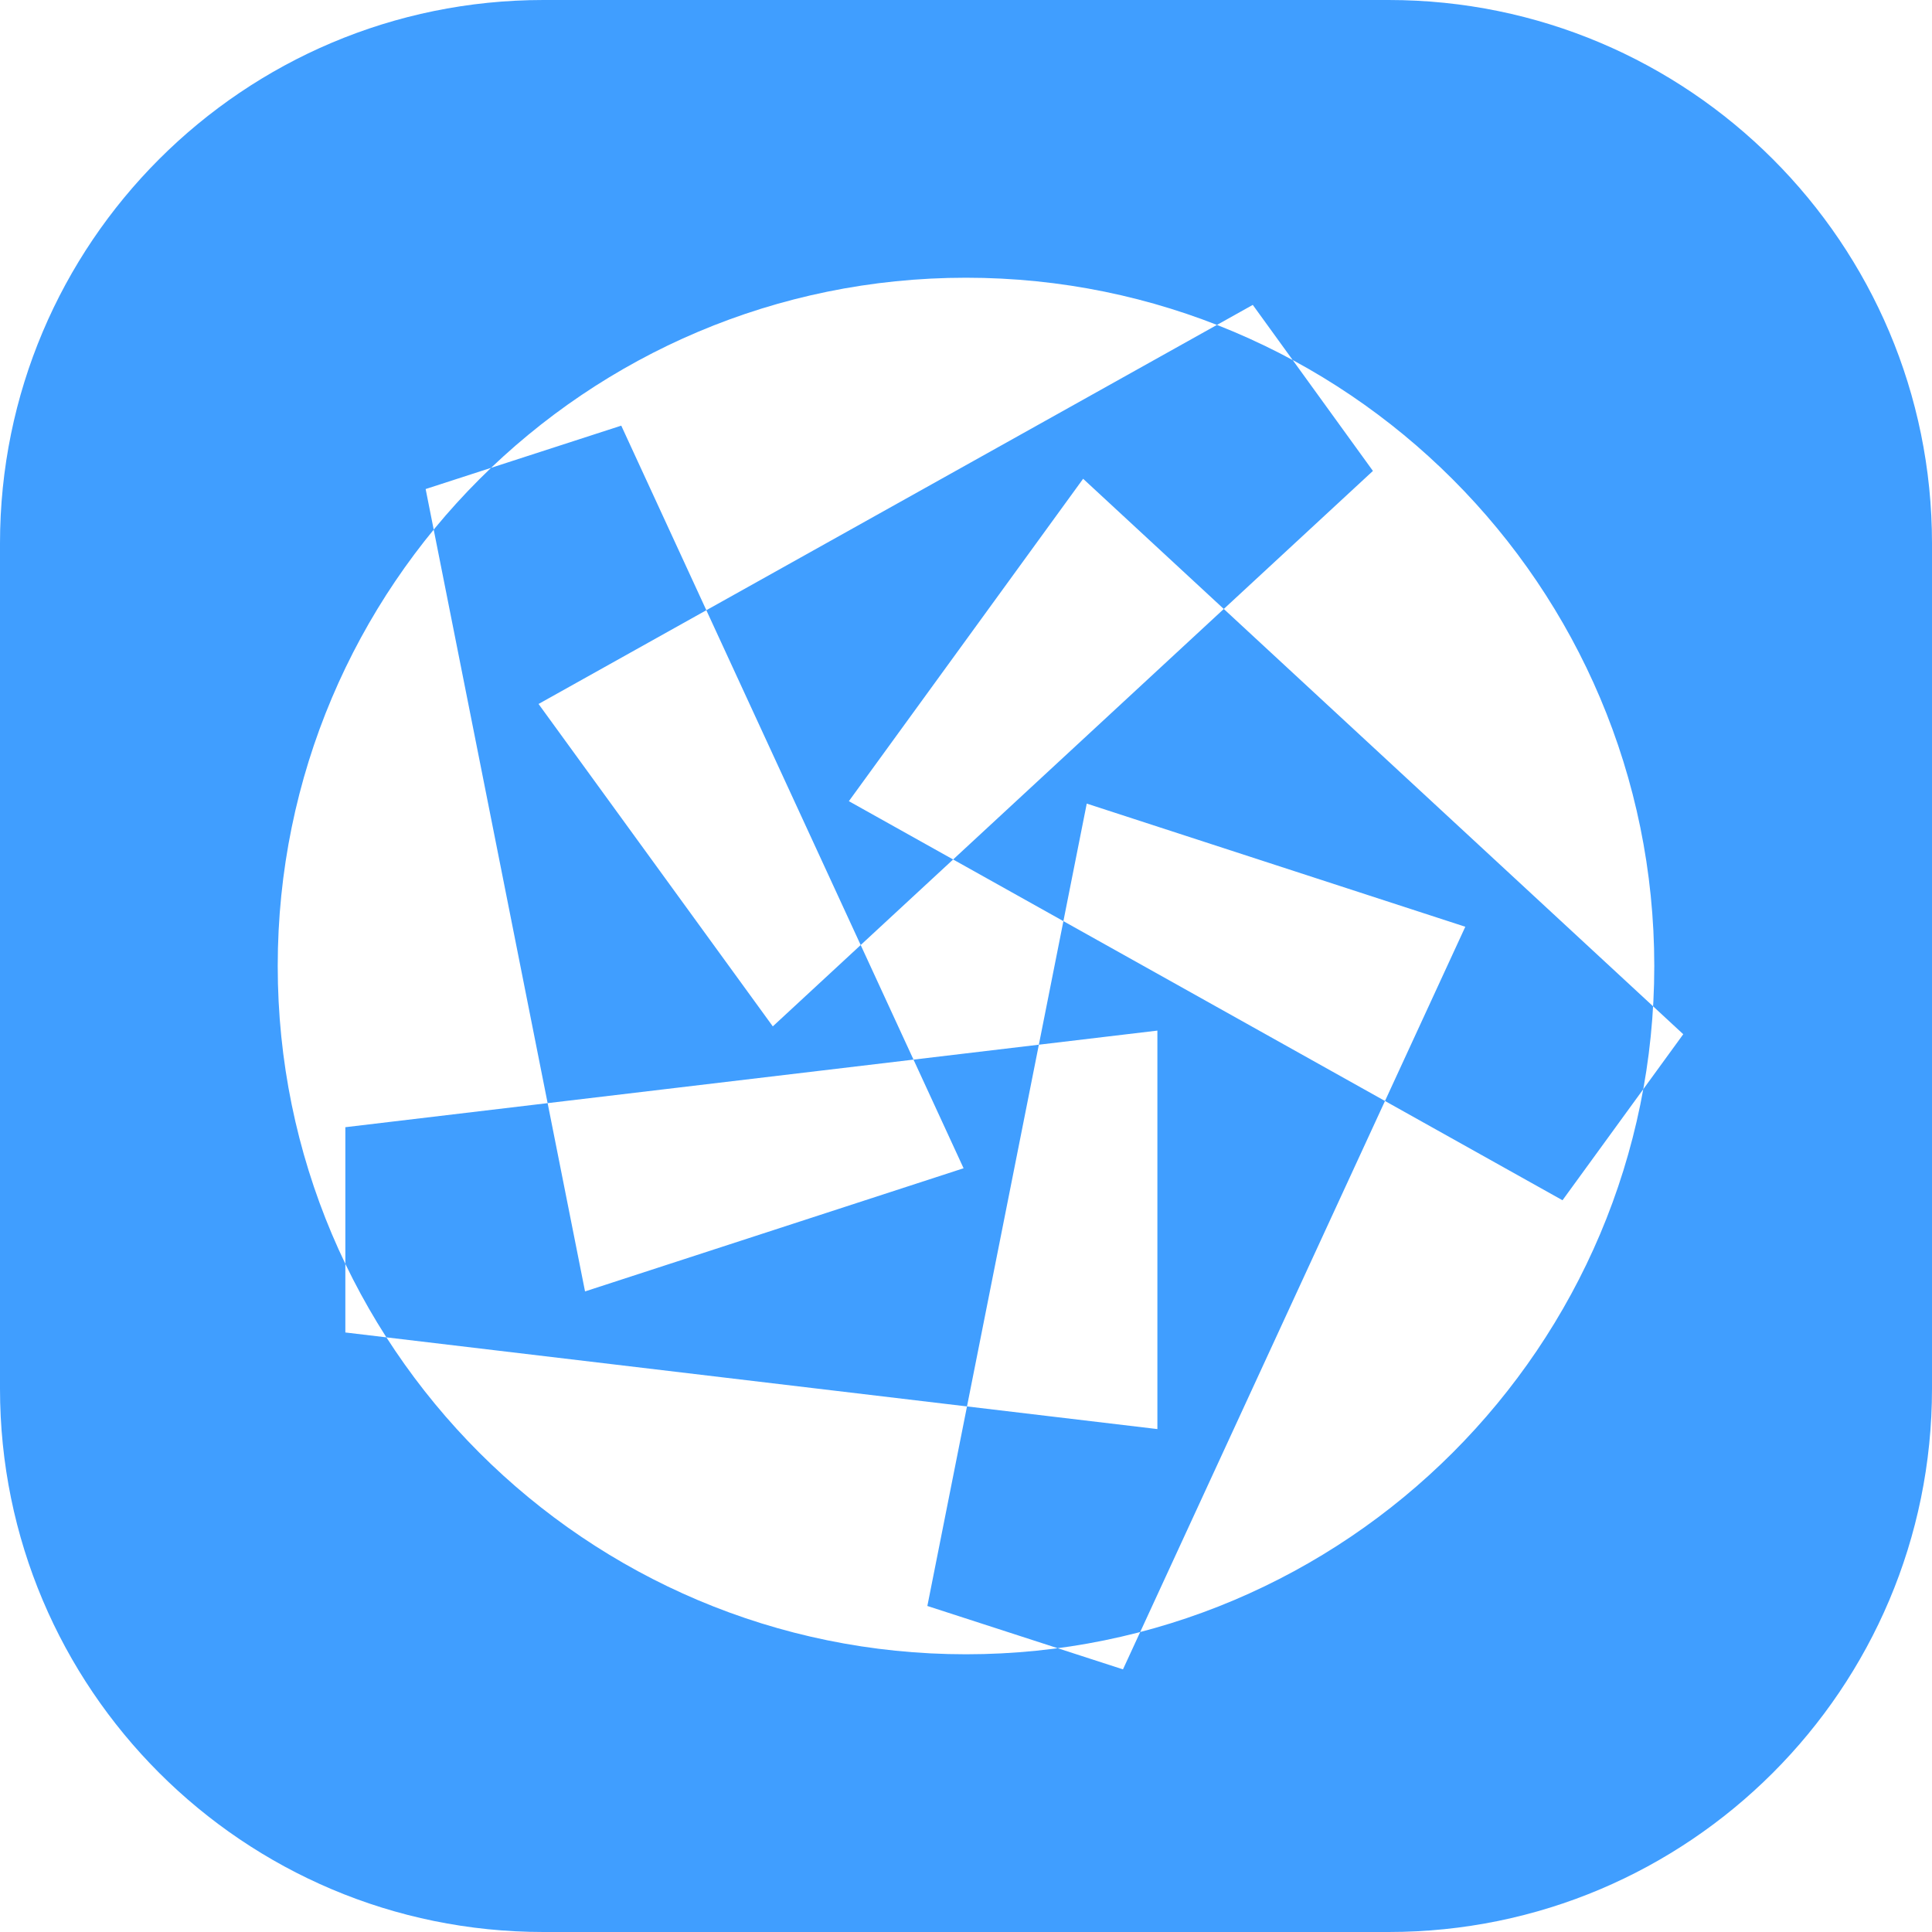
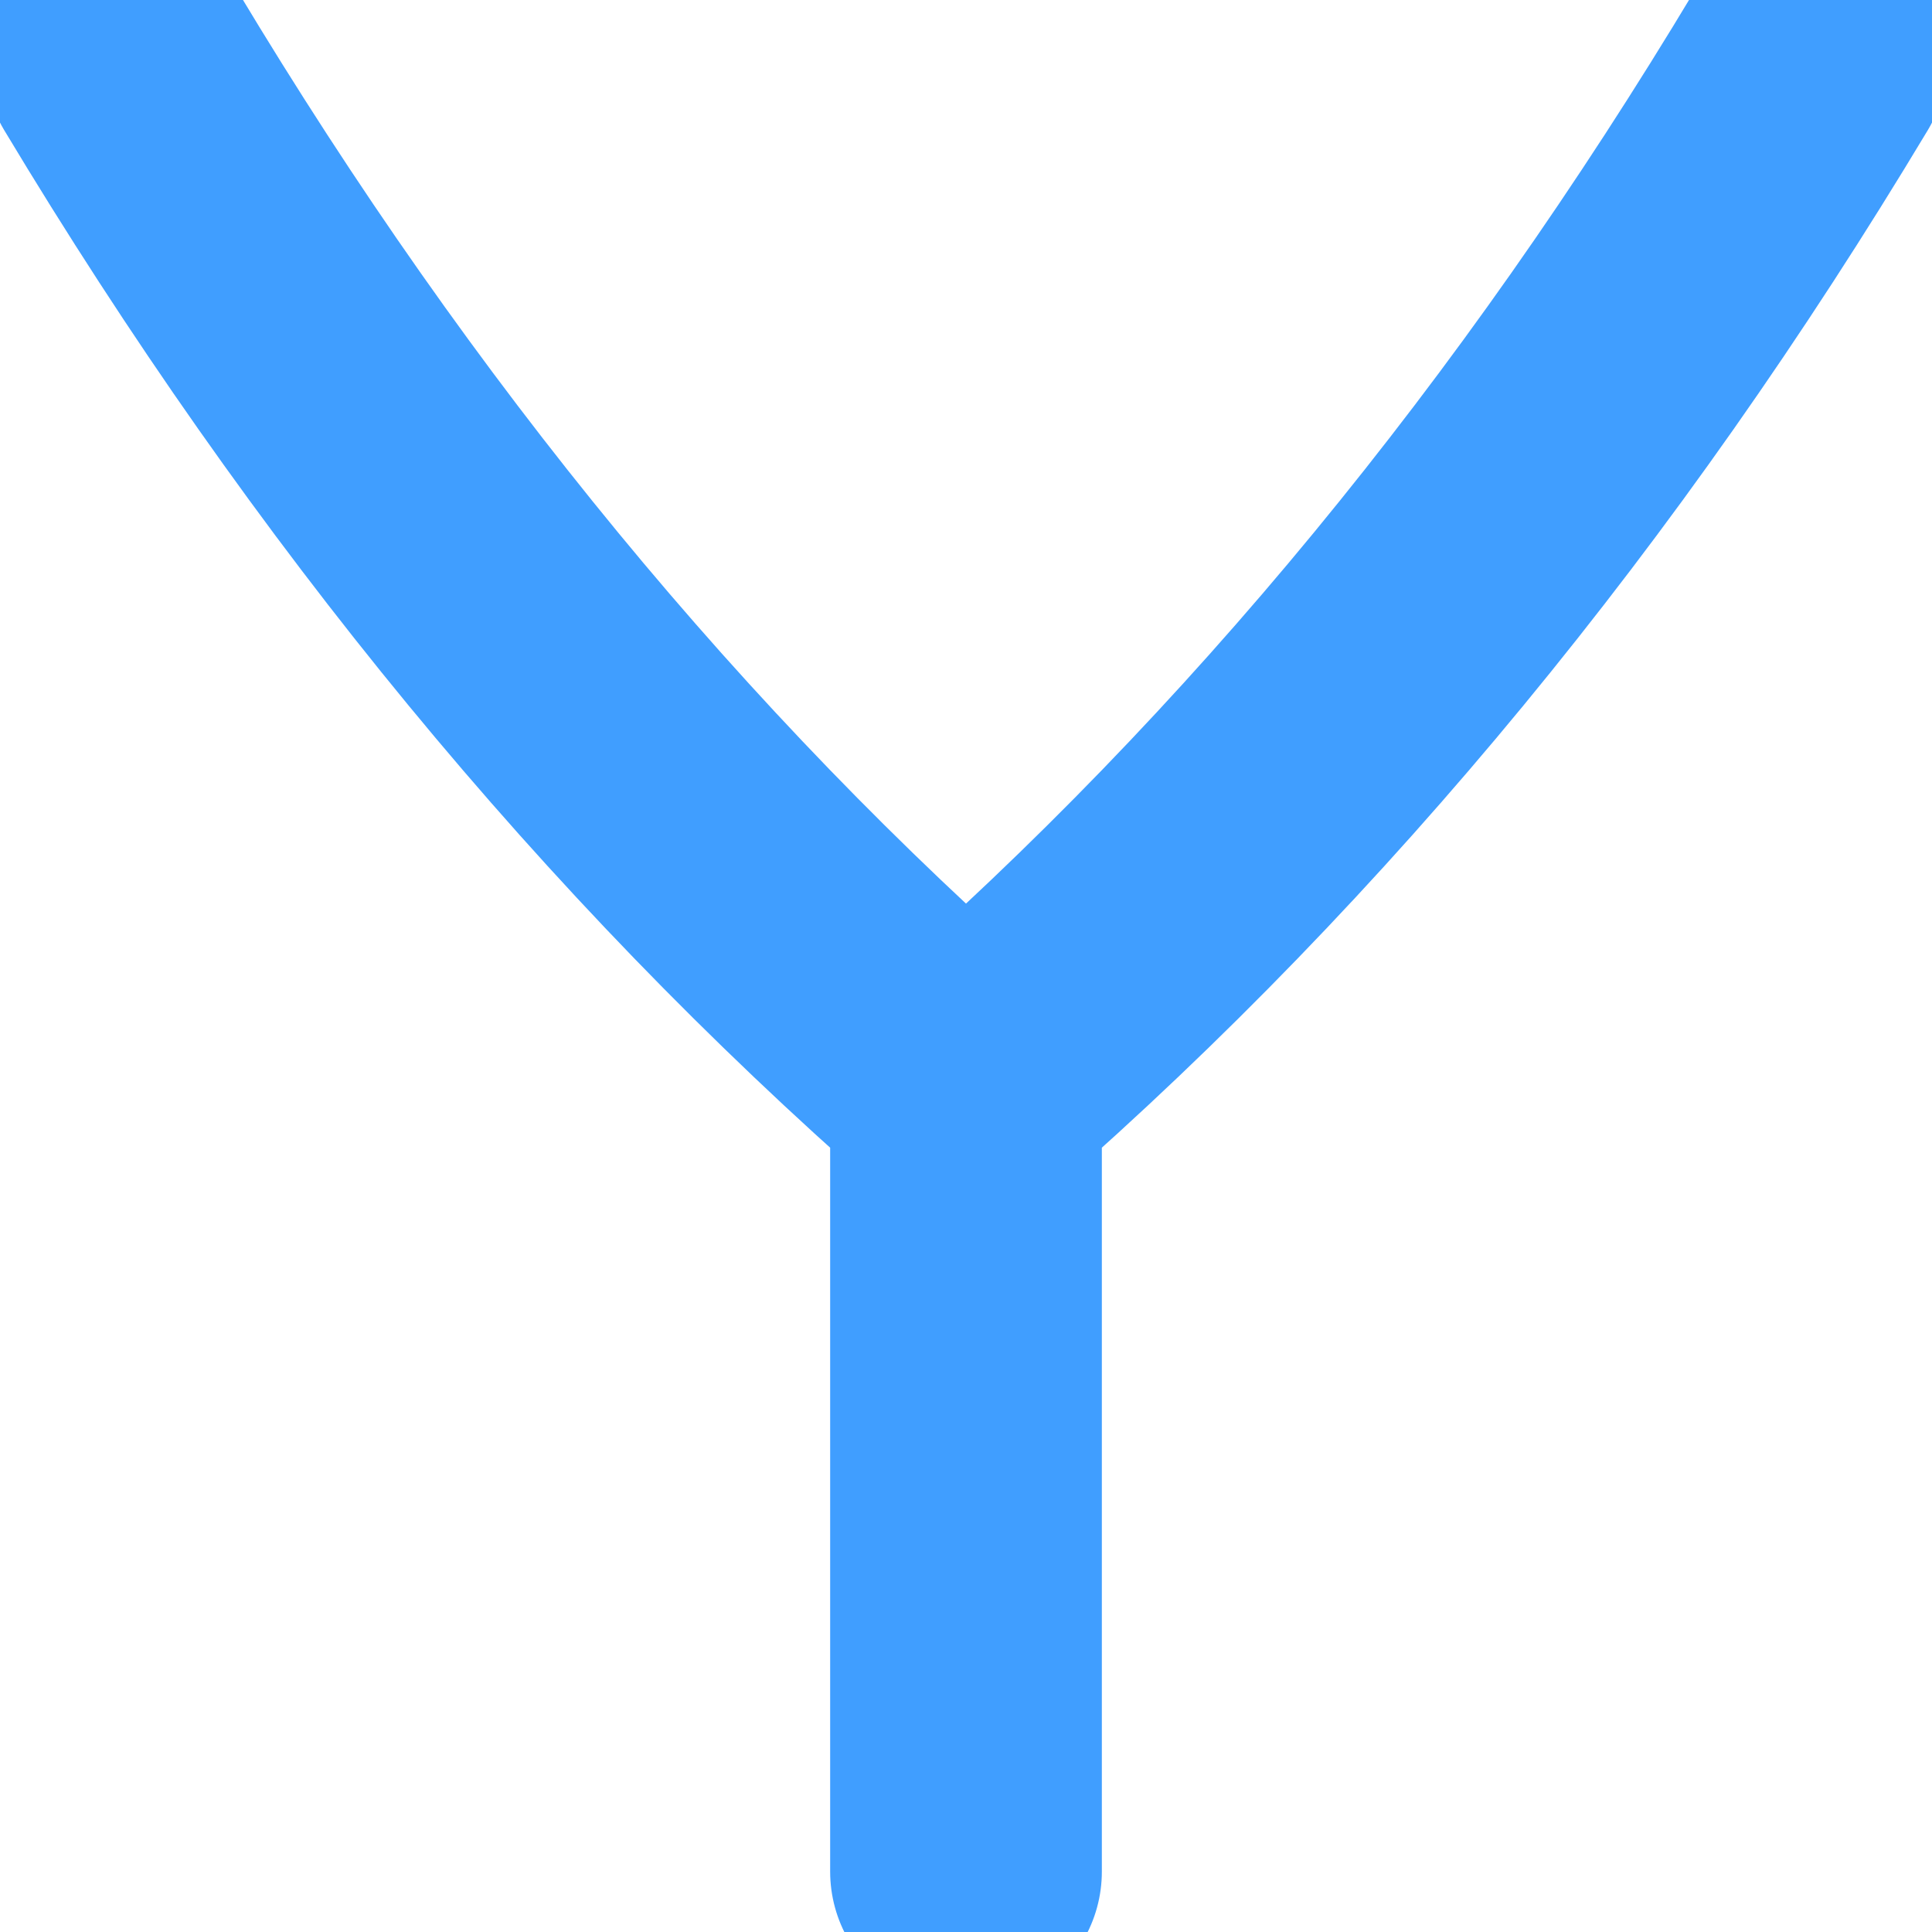
<svg xmlns="http://www.w3.org/2000/svg" viewBox="0 0 32 32">
-   <path fill="#409EFF" fill-rule="evenodd" clip-rule="evenodd" d="M0 9A9 9 0 0 1 9 0H23A9 9 0 0 1 32 9V23A9 9 0 0 1 23 32H9A9 9 0 0 1 0 23V9Z M4.6 16A11.4 11.4 0 1 0 27.4 16A11.4 11.4 0 1 0 4.6 16Z M14.06 13.27L25.88 19.88L27.88 17.13L17.94 7.93Z M18 13.31L15.36 26.6L18.6 27.65L24.27 15.35Z M19.17 17.07L5.72 18.67L5.72 22.07L19.17 23.67Z M15.96 19.35L10.29 7.05L7.05 8.1L9.69 21.39Z M12.8 17L22.74 7.8L20.75 5.05L8.92 11.66Z" />
+   <g transform="translate(-5,-6)" fill="none" stroke="#409EFF" stroke-width="4.5" stroke-linecap="round" stroke-linejoin="round">
+     <path d="M7 7Q13 17 21 24M35 7Q29 17 21 24M21 24V37" />
+   </g>
</svg>
